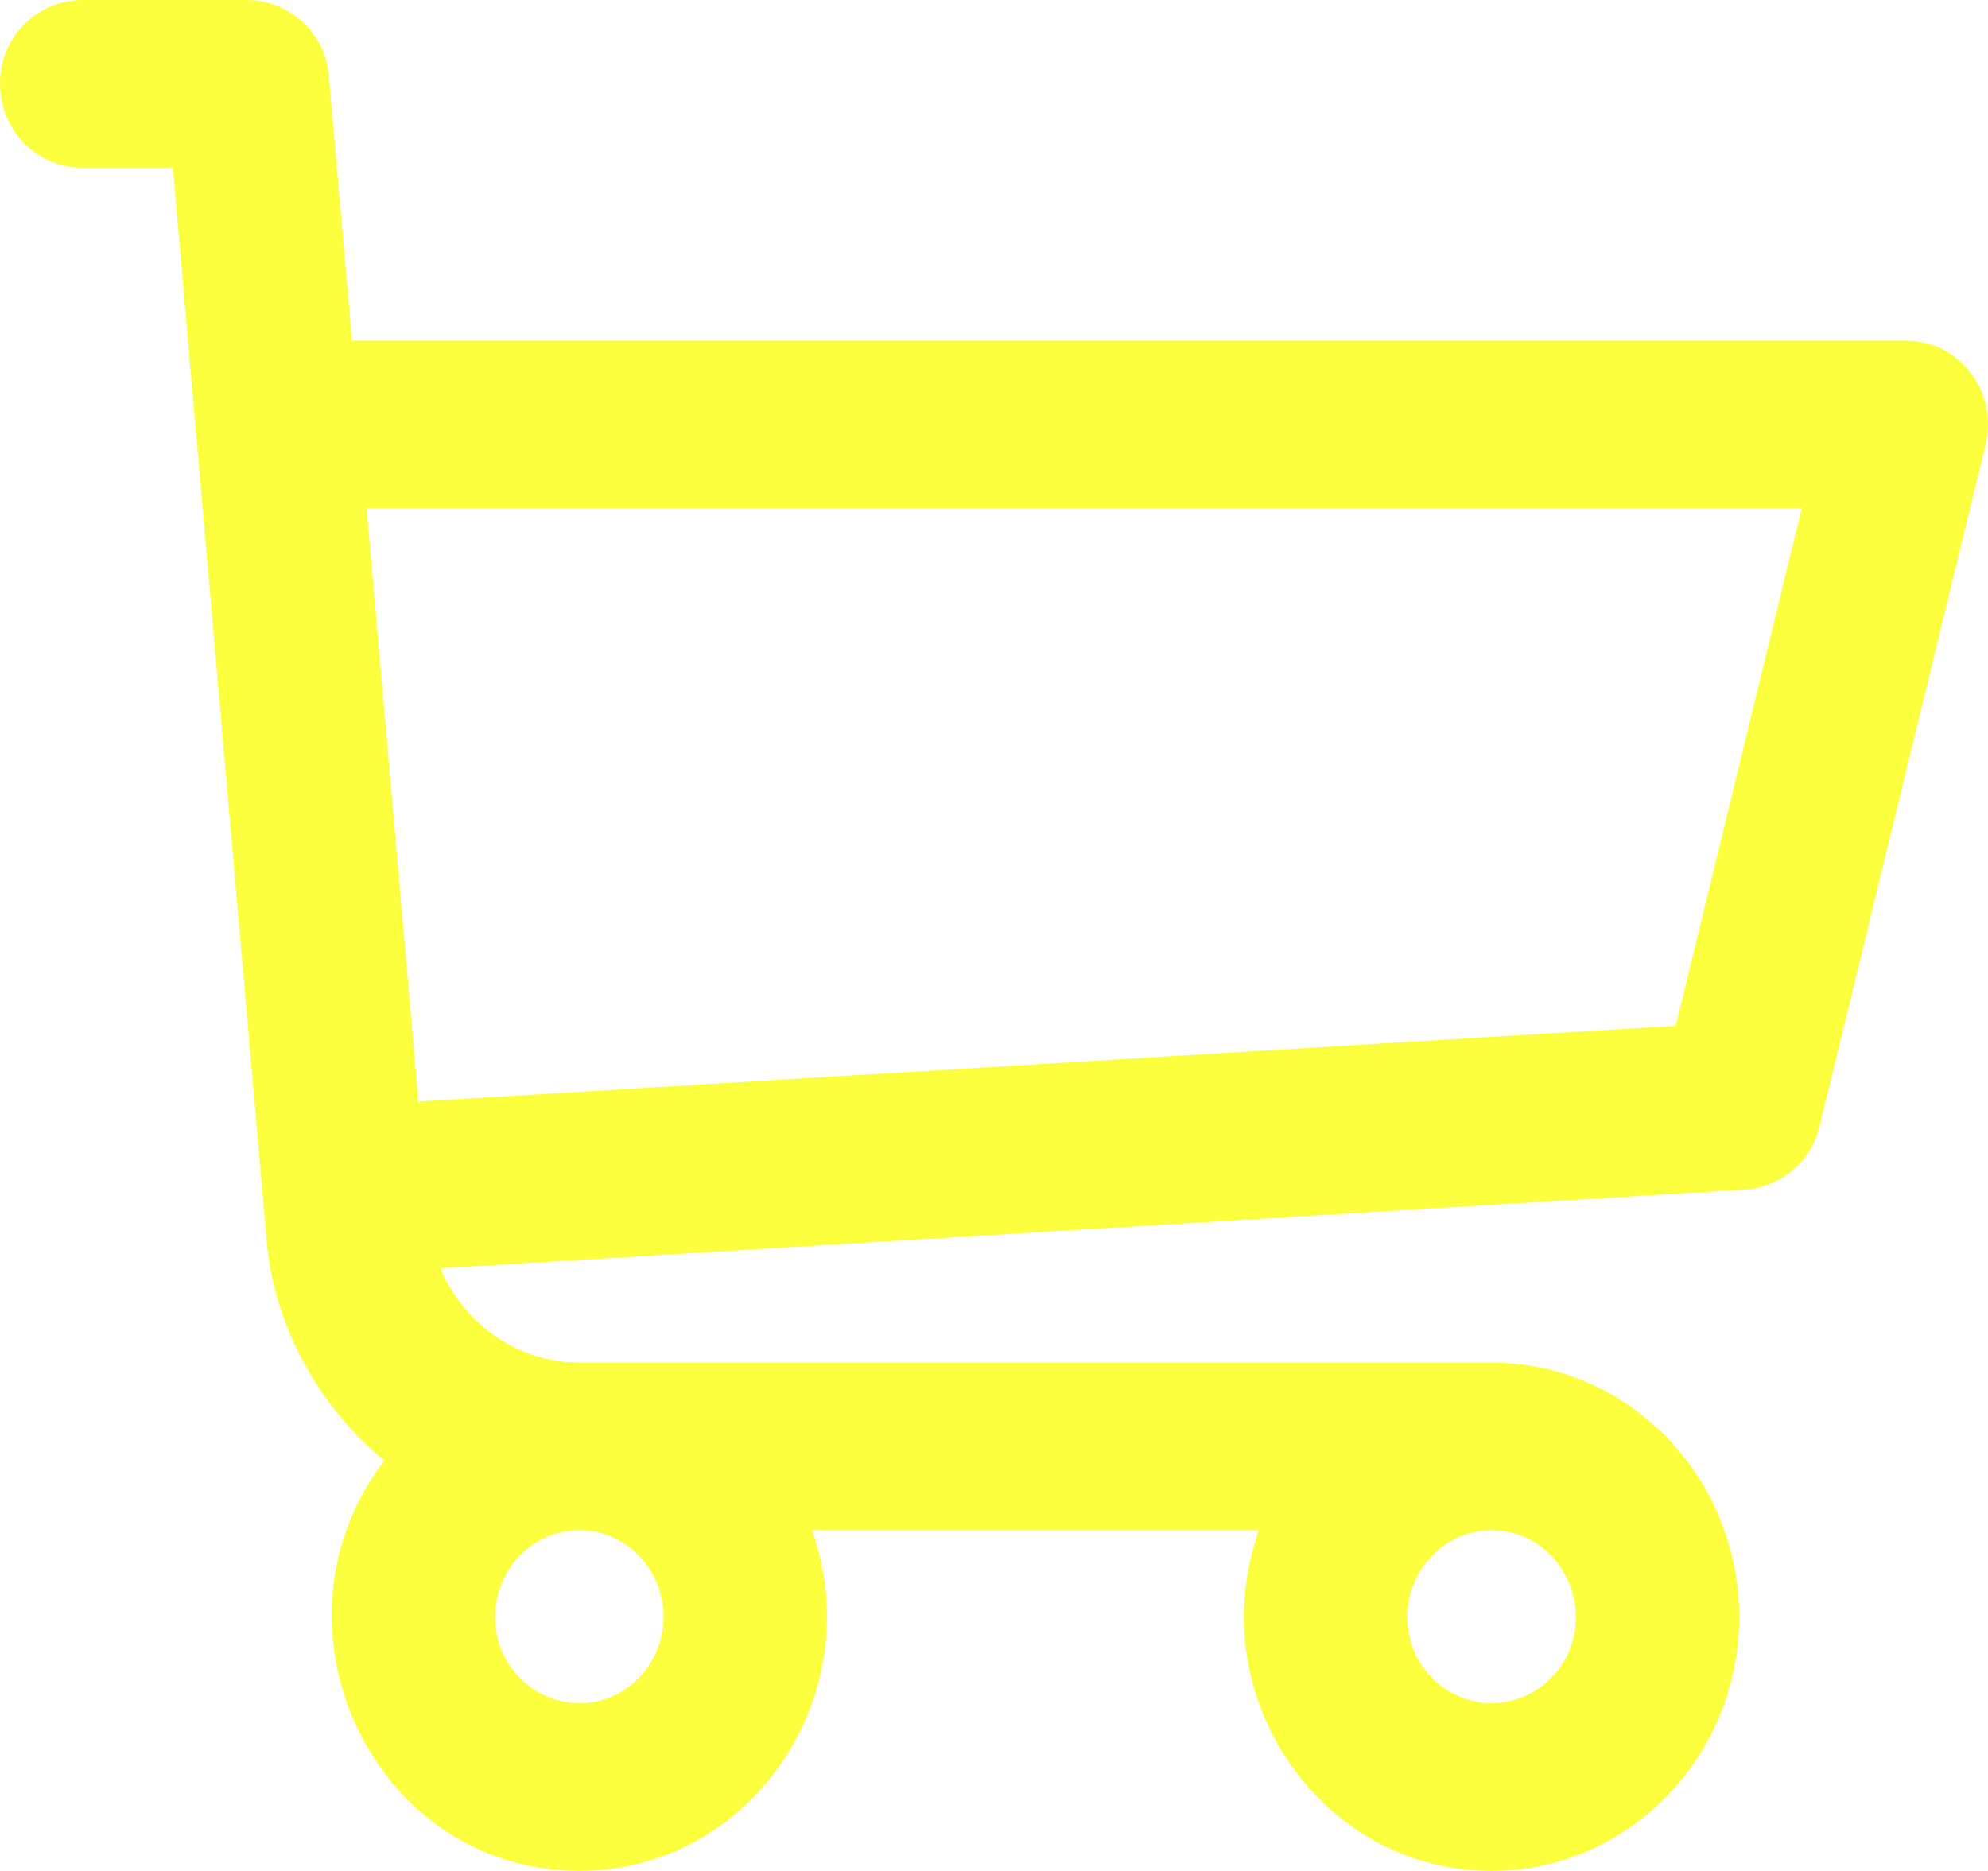
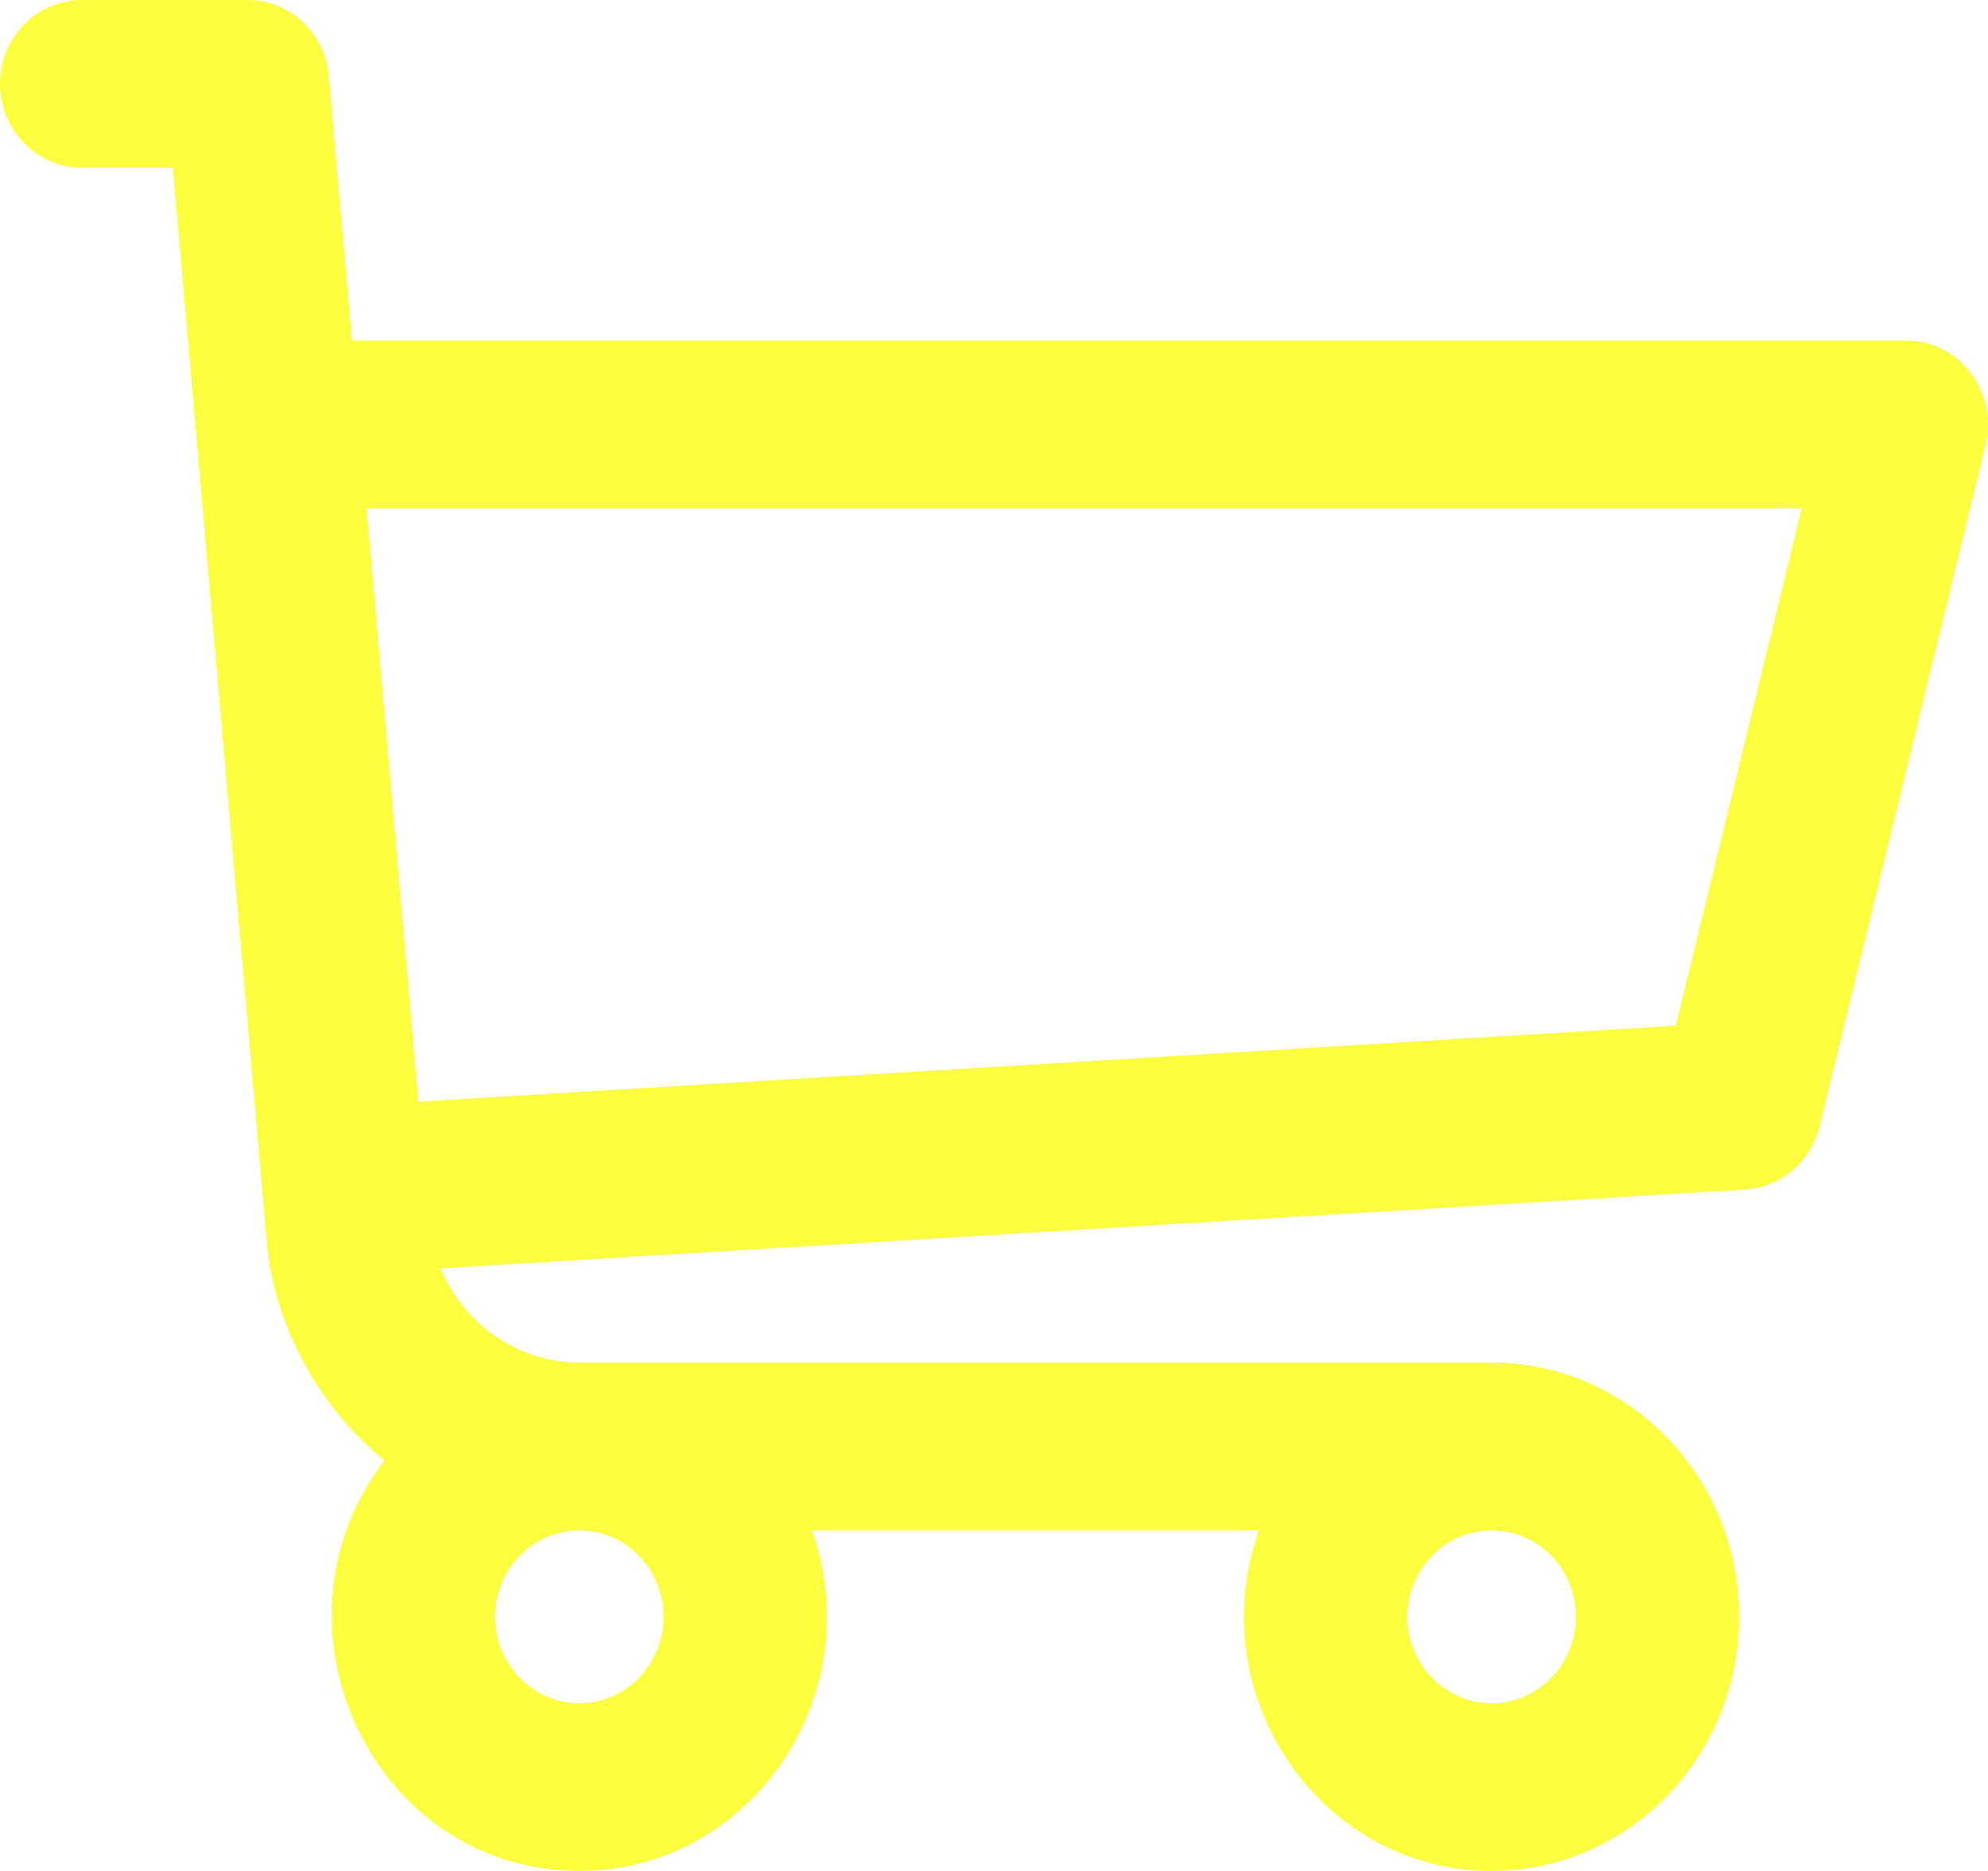
- <svg xmlns="http://www.w3.org/2000/svg" width="17" height="16" fill="none">
-   <path d="M16.302 2.913H3.01L2.812.653A.706.706 0 002.117 0H.698A.708.708 0 000 .717c0 .396.313.717.698.717h.78l.803 9.186c.057.663.406 1.38 1.006 1.87C2.205 13.907 3.193 16 4.954 16c1.46 0 2.49-1.496 1.99-2.913h3.821c-.5 1.415.528 2.913 1.99 2.913 1.167 0 2.117-.975 2.117-2.174 0-1.198-.95-2.173-2.117-2.173H4.958c-.53 0-.992-.329-1.192-.807l11.158-.674a.703.703 0 00.636-.542l1.419-5.826c.11-.452-.223-.89-.677-.89zM4.954 14.566a.731.731 0 01-.72-.74c0-.407.322-.74.72-.74.397 0 .72.333.72.74 0 .408-.323.74-.72.74zm7.801 0a.731.731 0 01-.72-.74c0-.407.323-.74.72-.74.397 0 .72.333.72.74a.73.73 0 01-.72.74zm1.575-5.794L3.578 9.42l-.443-5.074h12.272L14.33 8.772z" fill="#FBFF3D" />
+ <svg xmlns="http://www.w3.org/2000/svg" width="17" height="16" viewBox="0 0 17 16" fill="none">
+   <path d="M16.302 2.913H3.01L2.812 0.653C2.78 0.283 2.478 0 2.117 0H0.698C0.313 0 0 0.321 0 0.717C0 1.113 0.313 1.434 0.698 1.434H1.478C1.905 6.312 0.803 -6.296 2.281 10.62C2.338 11.283 2.687 12.001 3.287 12.489C2.205 13.908 3.193 16 4.954 16C6.415 16 7.445 14.504 6.944 13.087H10.765C10.265 14.502 11.293 16 12.755 16C13.922 16 14.872 15.025 14.872 13.826C14.872 12.628 13.922 11.653 12.755 11.653H4.958C4.428 11.653 3.966 11.324 3.766 10.846L14.924 10.172C15.229 10.154 15.486 9.934 15.56 9.63L16.979 3.804C17.089 3.352 16.756 2.913 16.302 2.913V2.913ZM4.954 14.566C4.556 14.566 4.233 14.234 4.233 13.826C4.233 13.419 4.556 13.087 4.954 13.087C5.351 13.087 5.674 13.419 5.674 13.826C5.674 14.234 5.351 14.566 4.954 14.566ZM12.755 14.566C12.358 14.566 12.035 14.234 12.035 13.826C12.035 13.419 12.358 13.087 12.755 13.087C13.152 13.087 13.476 13.419 13.476 13.826C13.476 14.234 13.152 14.566 12.755 14.566ZM14.33 8.772L3.578 9.421L3.135 4.347H15.407L14.33 8.772Z" fill="#FBFF3D" />
</svg>
